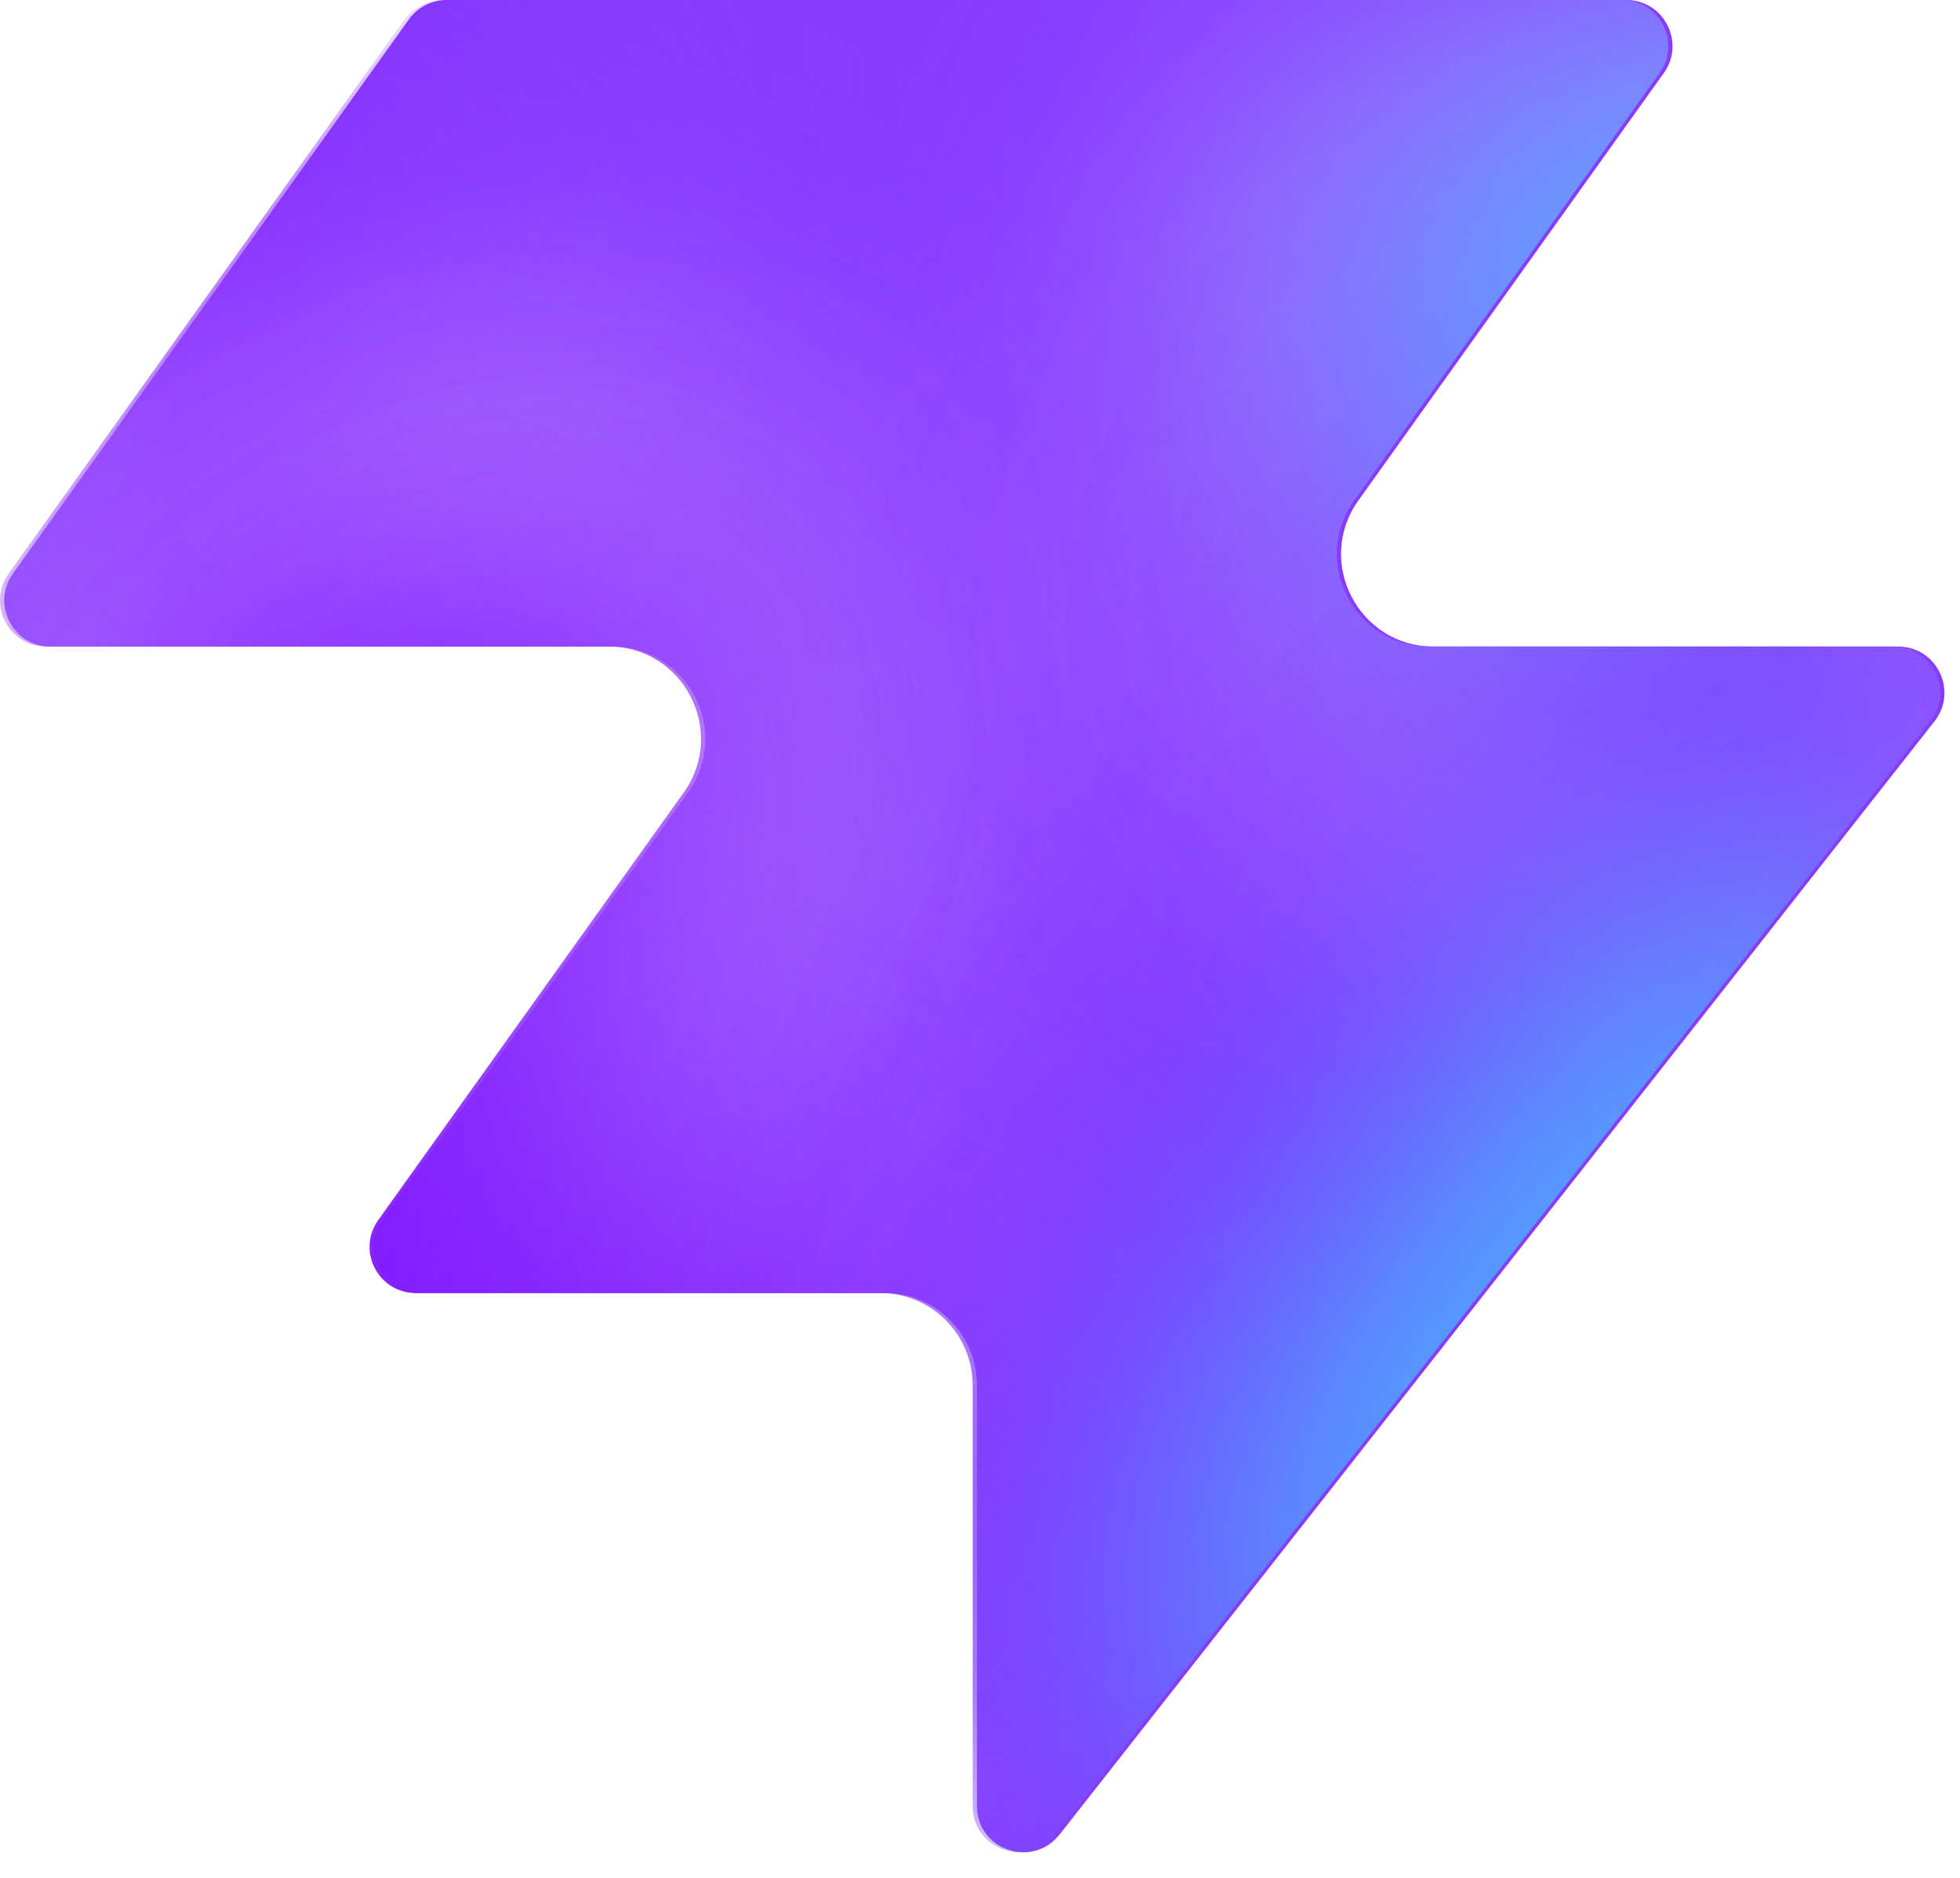
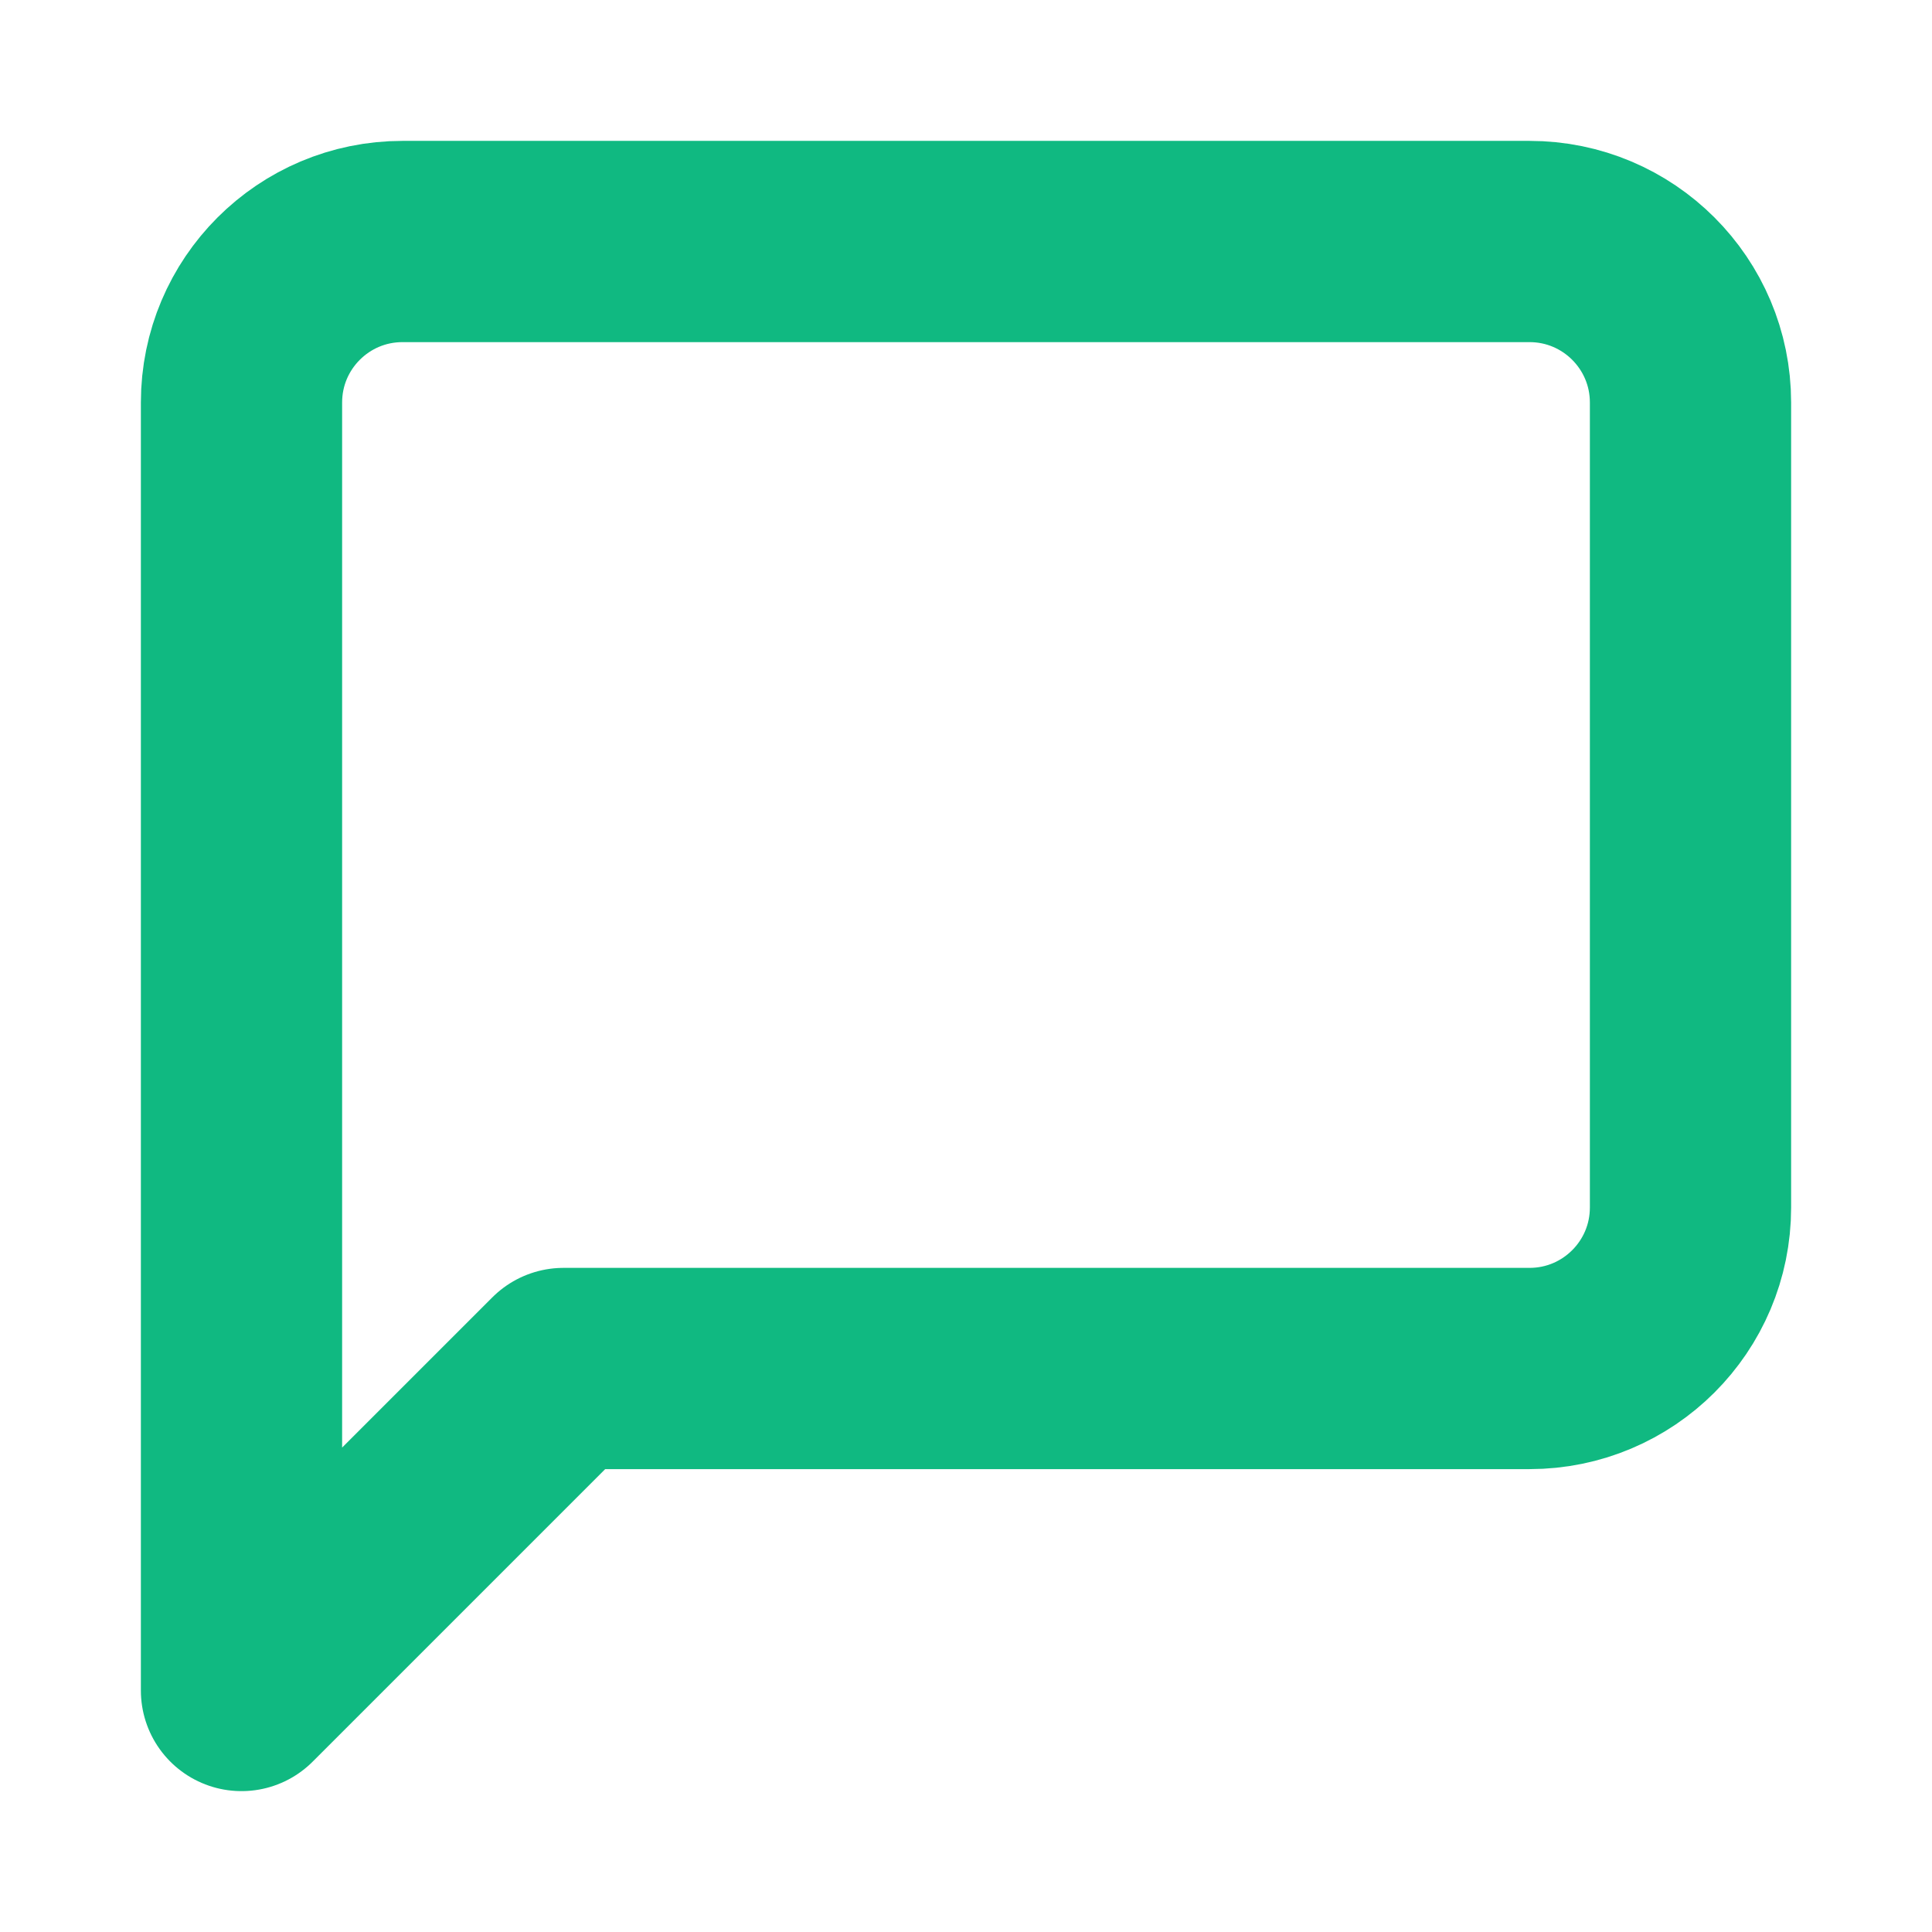
- <svg xmlns="http://www.w3.org/2000/svg" width="48" height="46" fill="none" viewBox="0 0 48 46">
-   <path fill="#863bff" d="M25.946 44.938c-.664.845-2.021.375-2.021-.698V33.937a2.26 2.26 0 0 0-2.262-2.262H10.287c-.92 0-1.456-1.04-.92-1.788l7.48-10.471c1.07-1.497 0-3.578-1.842-3.578H1.237c-.92 0-1.456-1.04-.92-1.788L10.013.474c.214-.297.556-.474.92-.474h28.894c.92 0 1.456 1.04.92 1.788l-7.48 10.471c-1.07 1.498 0 3.579 1.842 3.579h11.377c.943 0 1.473 1.088.89 1.83L25.947 44.94z" style="fill:#863bff;fill:color(display-p3 .525 .23 1);fill-opacity:1" />
-   <mask id="a" width="48" height="46" x="0" y="0" maskUnits="userSpaceOnUse" style="mask-type:alpha">
-     <path fill="#000" d="M25.842 44.938c-.664.844-2.021.375-2.021-.698V33.937a2.26 2.26 0 0 0-2.262-2.262H10.183c-.92 0-1.456-1.04-.92-1.788l7.48-10.471c1.07-1.498 0-3.579-1.842-3.579H1.133c-.92 0-1.456-1.04-.92-1.787L9.91.473c.214-.297.556-.474.92-.474h28.894c.92 0 1.456 1.04.92 1.788l-7.48 10.471c-1.07 1.498 0 3.578 1.842 3.578h11.377c.943 0 1.473 1.088.89 1.832L25.843 44.94z" style="fill:#000;fill-opacity:1" />
-   </mask>
-   <g mask="url(#a)">
-     <g filter="url(#b)">
-       <ellipse cx="5.508" cy="14.704" fill="#ede6ff" rx="5.508" ry="14.704" style="fill:#ede6ff;fill:color(display-p3 .927 .903 1);fill-opacity:1" transform="matrix(.00324 1 1 -.00324 -4.47 31.516)" />
-     </g>
-     <g filter="url(#c)">
-       <ellipse cx="10.399" cy="29.851" fill="#ede6ff" rx="10.399" ry="29.851" style="fill:#ede6ff;fill:color(display-p3 .927 .903 1);fill-opacity:1" transform="matrix(.00324 1 1 -.00324 -39.328 7.883)" />
-     </g>
-     <g filter="url(#d)">
-       <ellipse cx="5.508" cy="30.487" fill="#7e14ff" rx="5.508" ry="30.487" style="fill:#7e14ff;fill:color(display-p3 .492 .077 1);fill-opacity:1" transform="rotate(89.814 -25.913 -14.639)scale(1 -1)" />
-     </g>
-     <g filter="url(#e)">
-       <ellipse cx="5.508" cy="30.599" fill="#7e14ff" rx="5.508" ry="30.599" style="fill:#7e14ff;fill:color(display-p3 .492 .077 1);fill-opacity:1" transform="rotate(89.814 -32.644 -3.334)scale(1 -1)" />
-     </g>
-     <g filter="url(#f)">
-       <ellipse cx="5.508" cy="30.599" fill="#7e14ff" rx="5.508" ry="30.599" style="fill:#7e14ff;fill:color(display-p3 .492 .077 1);fill-opacity:1" transform="matrix(.00324 1 1 -.00324 -34.34 30.47)" />
-     </g>
-     <g filter="url(#g)">
-       <ellipse cx="14.072" cy="22.078" fill="#ede6ff" rx="14.072" ry="22.078" style="fill:#ede6ff;fill:color(display-p3 .927 .903 1);fill-opacity:1" transform="rotate(93.35 24.506 48.493)scale(-1 1)" />
-     </g>
-     <g filter="url(#h)">
-       <ellipse cx="3.47" cy="21.501" fill="#7e14ff" rx="3.47" ry="21.501" style="fill:#7e14ff;fill:color(display-p3 .492 .077 1);fill-opacity:1" transform="rotate(89.009 28.708 47.59)scale(-1 1)" />
-     </g>
-     <g filter="url(#i)">
-       <ellipse cx="3.47" cy="21.501" fill="#7e14ff" rx="3.47" ry="21.501" style="fill:#7e14ff;fill:color(display-p3 .492 .077 1);fill-opacity:1" transform="rotate(89.009 28.708 47.59)scale(-1 1)" />
-     </g>
-     <g filter="url(#j)">
-       <ellipse cx=".387" cy="8.972" fill="#7e14ff" rx="4.407" ry="29.108" style="fill:#7e14ff;fill:color(display-p3 .492 .077 1);fill-opacity:1" transform="rotate(39.51 .387 8.972)" />
-     </g>
-     <g filter="url(#k)">
-       <ellipse cx="47.523" cy="-6.092" fill="#7e14ff" rx="4.407" ry="29.108" style="fill:#7e14ff;fill:color(display-p3 .492 .077 1);fill-opacity:1" transform="rotate(37.892 47.523 -6.092)" />
-     </g>
-     <g filter="url(#l)">
-       <ellipse cx="41.412" cy="6.333" fill="#47bfff" rx="5.971" ry="9.665" style="fill:#47bfff;fill:color(display-p3 .28 .748 1);fill-opacity:1" transform="rotate(37.892 41.412 6.333)" />
-     </g>
-     <g filter="url(#m)">
-       <ellipse cx="-1.879" cy="38.332" fill="#7e14ff" rx="4.407" ry="29.108" style="fill:#7e14ff;fill:color(display-p3 .492 .077 1);fill-opacity:1" transform="rotate(37.892 -1.88 38.332)" />
-     </g>
-     <g filter="url(#n)">
-       <ellipse cx="-1.879" cy="38.332" fill="#7e14ff" rx="4.407" ry="29.108" style="fill:#7e14ff;fill:color(display-p3 .492 .077 1);fill-opacity:1" transform="rotate(37.892 -1.88 38.332)" />
-     </g>
-     <g filter="url(#o)">
-       <ellipse cx="35.651" cy="29.907" fill="#7e14ff" rx="4.407" ry="29.108" style="fill:#7e14ff;fill:color(display-p3 .492 .077 1);fill-opacity:1" transform="rotate(37.892 35.651 29.907)" />
-     </g>
-     <g filter="url(#p)">
-       <ellipse cx="38.418" cy="32.4" fill="#47bfff" rx="5.971" ry="15.297" style="fill:#47bfff;fill:color(display-p3 .28 .748 1);fill-opacity:1" transform="rotate(37.892 38.418 32.4)" />
-     </g>
-   </g>
-   <defs>
-     <filter id="b" width="60.045" height="41.654" x="-19.77" y="16.149" color-interpolation-filters="sRGB" filterUnits="userSpaceOnUse">
-       <feFlood flood-opacity="0" result="BackgroundImageFix" />
-       <feBlend in="SourceGraphic" in2="BackgroundImageFix" result="shape" />
-       <feGaussianBlur result="effect1_foregroundBlur_2002_17158" stdDeviation="7.659" />
-     </filter>
-     <filter id="c" width="90.34" height="51.437" x="-54.613" y="-7.533" color-interpolation-filters="sRGB" filterUnits="userSpaceOnUse">
-       <feFlood flood-opacity="0" result="BackgroundImageFix" />
-       <feBlend in="SourceGraphic" in2="BackgroundImageFix" result="shape" />
-       <feGaussianBlur result="effect1_foregroundBlur_2002_17158" stdDeviation="7.659" />
-     </filter>
-     <filter id="d" width="79.355" height="29.4" x="-49.64" y="2.03" color-interpolation-filters="sRGB" filterUnits="userSpaceOnUse">
-       <feFlood flood-opacity="0" result="BackgroundImageFix" />
-       <feBlend in="SourceGraphic" in2="BackgroundImageFix" result="shape" />
-       <feGaussianBlur result="effect1_foregroundBlur_2002_17158" stdDeviation="4.596" />
-     </filter>
-     <filter id="e" width="79.579" height="29.4" x="-45.045" y="20.029" color-interpolation-filters="sRGB" filterUnits="userSpaceOnUse">
-       <feFlood flood-opacity="0" result="BackgroundImageFix" />
-       <feBlend in="SourceGraphic" in2="BackgroundImageFix" result="shape" />
-       <feGaussianBlur result="effect1_foregroundBlur_2002_17158" stdDeviation="4.596" />
-     </filter>
-     <filter id="f" width="79.579" height="29.4" x="-43.513" y="21.178" color-interpolation-filters="sRGB" filterUnits="userSpaceOnUse">
-       <feFlood flood-opacity="0" result="BackgroundImageFix" />
-       <feBlend in="SourceGraphic" in2="BackgroundImageFix" result="shape" />
-       <feGaussianBlur result="effect1_foregroundBlur_2002_17158" stdDeviation="4.596" />
-     </filter>
-     <filter id="g" width="74.749" height="58.852" x="15.756" y="-17.901" color-interpolation-filters="sRGB" filterUnits="userSpaceOnUse">
-       <feFlood flood-opacity="0" result="BackgroundImageFix" />
-       <feBlend in="SourceGraphic" in2="BackgroundImageFix" result="shape" />
-       <feGaussianBlur result="effect1_foregroundBlur_2002_17158" stdDeviation="7.659" />
-     </filter>
-     <filter id="h" width="61.377" height="25.362" x="23.548" y="2.284" color-interpolation-filters="sRGB" filterUnits="userSpaceOnUse">
-       <feFlood flood-opacity="0" result="BackgroundImageFix" />
-       <feBlend in="SourceGraphic" in2="BackgroundImageFix" result="shape" />
-       <feGaussianBlur result="effect1_foregroundBlur_2002_17158" stdDeviation="4.596" />
-     </filter>
-     <filter id="i" width="61.377" height="25.362" x="23.548" y="2.284" color-interpolation-filters="sRGB" filterUnits="userSpaceOnUse">
-       <feFlood flood-opacity="0" result="BackgroundImageFix" />
-       <feBlend in="SourceGraphic" in2="BackgroundImageFix" result="shape" />
-       <feGaussianBlur result="effect1_foregroundBlur_2002_17158" stdDeviation="4.596" />
-     </filter>
-     <filter id="j" width="56.045" height="63.649" x="-27.636" y="-22.853" color-interpolation-filters="sRGB" filterUnits="userSpaceOnUse">
-       <feFlood flood-opacity="0" result="BackgroundImageFix" />
-       <feBlend in="SourceGraphic" in2="BackgroundImageFix" result="shape" />
-       <feGaussianBlur result="effect1_foregroundBlur_2002_17158" stdDeviation="4.596" />
-     </filter>
-     <filter id="k" width="54.814" height="64.646" x="20.116" y="-38.415" color-interpolation-filters="sRGB" filterUnits="userSpaceOnUse">
-       <feFlood flood-opacity="0" result="BackgroundImageFix" />
-       <feBlend in="SourceGraphic" in2="BackgroundImageFix" result="shape" />
-       <feGaussianBlur result="effect1_foregroundBlur_2002_17158" stdDeviation="4.596" />
-     </filter>
-     <filter id="l" width="33.541" height="35.313" x="24.641" y="-11.323" color-interpolation-filters="sRGB" filterUnits="userSpaceOnUse">
-       <feFlood flood-opacity="0" result="BackgroundImageFix" />
-       <feBlend in="SourceGraphic" in2="BackgroundImageFix" result="shape" />
-       <feGaussianBlur result="effect1_foregroundBlur_2002_17158" stdDeviation="4.596" />
-     </filter>
-     <filter id="m" width="54.814" height="64.646" x="-29.286" y="6.009" color-interpolation-filters="sRGB" filterUnits="userSpaceOnUse">
-       <feFlood flood-opacity="0" result="BackgroundImageFix" />
-       <feBlend in="SourceGraphic" in2="BackgroundImageFix" result="shape" />
-       <feGaussianBlur result="effect1_foregroundBlur_2002_17158" stdDeviation="4.596" />
-     </filter>
-     <filter id="n" width="54.814" height="64.646" x="-29.286" y="6.009" color-interpolation-filters="sRGB" filterUnits="userSpaceOnUse">
-       <feFlood flood-opacity="0" result="BackgroundImageFix" />
-       <feBlend in="SourceGraphic" in2="BackgroundImageFix" result="shape" />
-       <feGaussianBlur result="effect1_foregroundBlur_2002_17158" stdDeviation="4.596" />
-     </filter>
-     <filter id="o" width="54.814" height="64.646" x="8.244" y="-2.416" color-interpolation-filters="sRGB" filterUnits="userSpaceOnUse">
-       <feFlood flood-opacity="0" result="BackgroundImageFix" />
-       <feBlend in="SourceGraphic" in2="BackgroundImageFix" result="shape" />
-       <feGaussianBlur result="effect1_foregroundBlur_2002_17158" stdDeviation="4.596" />
-     </filter>
-     <filter id="p" width="39.409" height="43.623" x="18.713" y="10.588" color-interpolation-filters="sRGB" filterUnits="userSpaceOnUse">
-       <feFlood flood-opacity="0" result="BackgroundImageFix" />
-       <feBlend in="SourceGraphic" in2="BackgroundImageFix" result="shape" />
-       <feGaussianBlur result="effect1_foregroundBlur_2002_17158" stdDeviation="4.596" />
-     </filter>
-   </defs>
+ <svg xmlns="http://www.w3.org/2000/svg" viewBox="0 0 24 24" fill="none" stroke="#10b981" stroke-width="2.5" stroke-linecap="round" stroke-linejoin="round">
+   <path d="M21 15a2 2 0 0 1-2 2H7l-4 4V5a2 2 0 0 1 2-2h14a2 2 0 0 1 2 2z" />
</svg>
